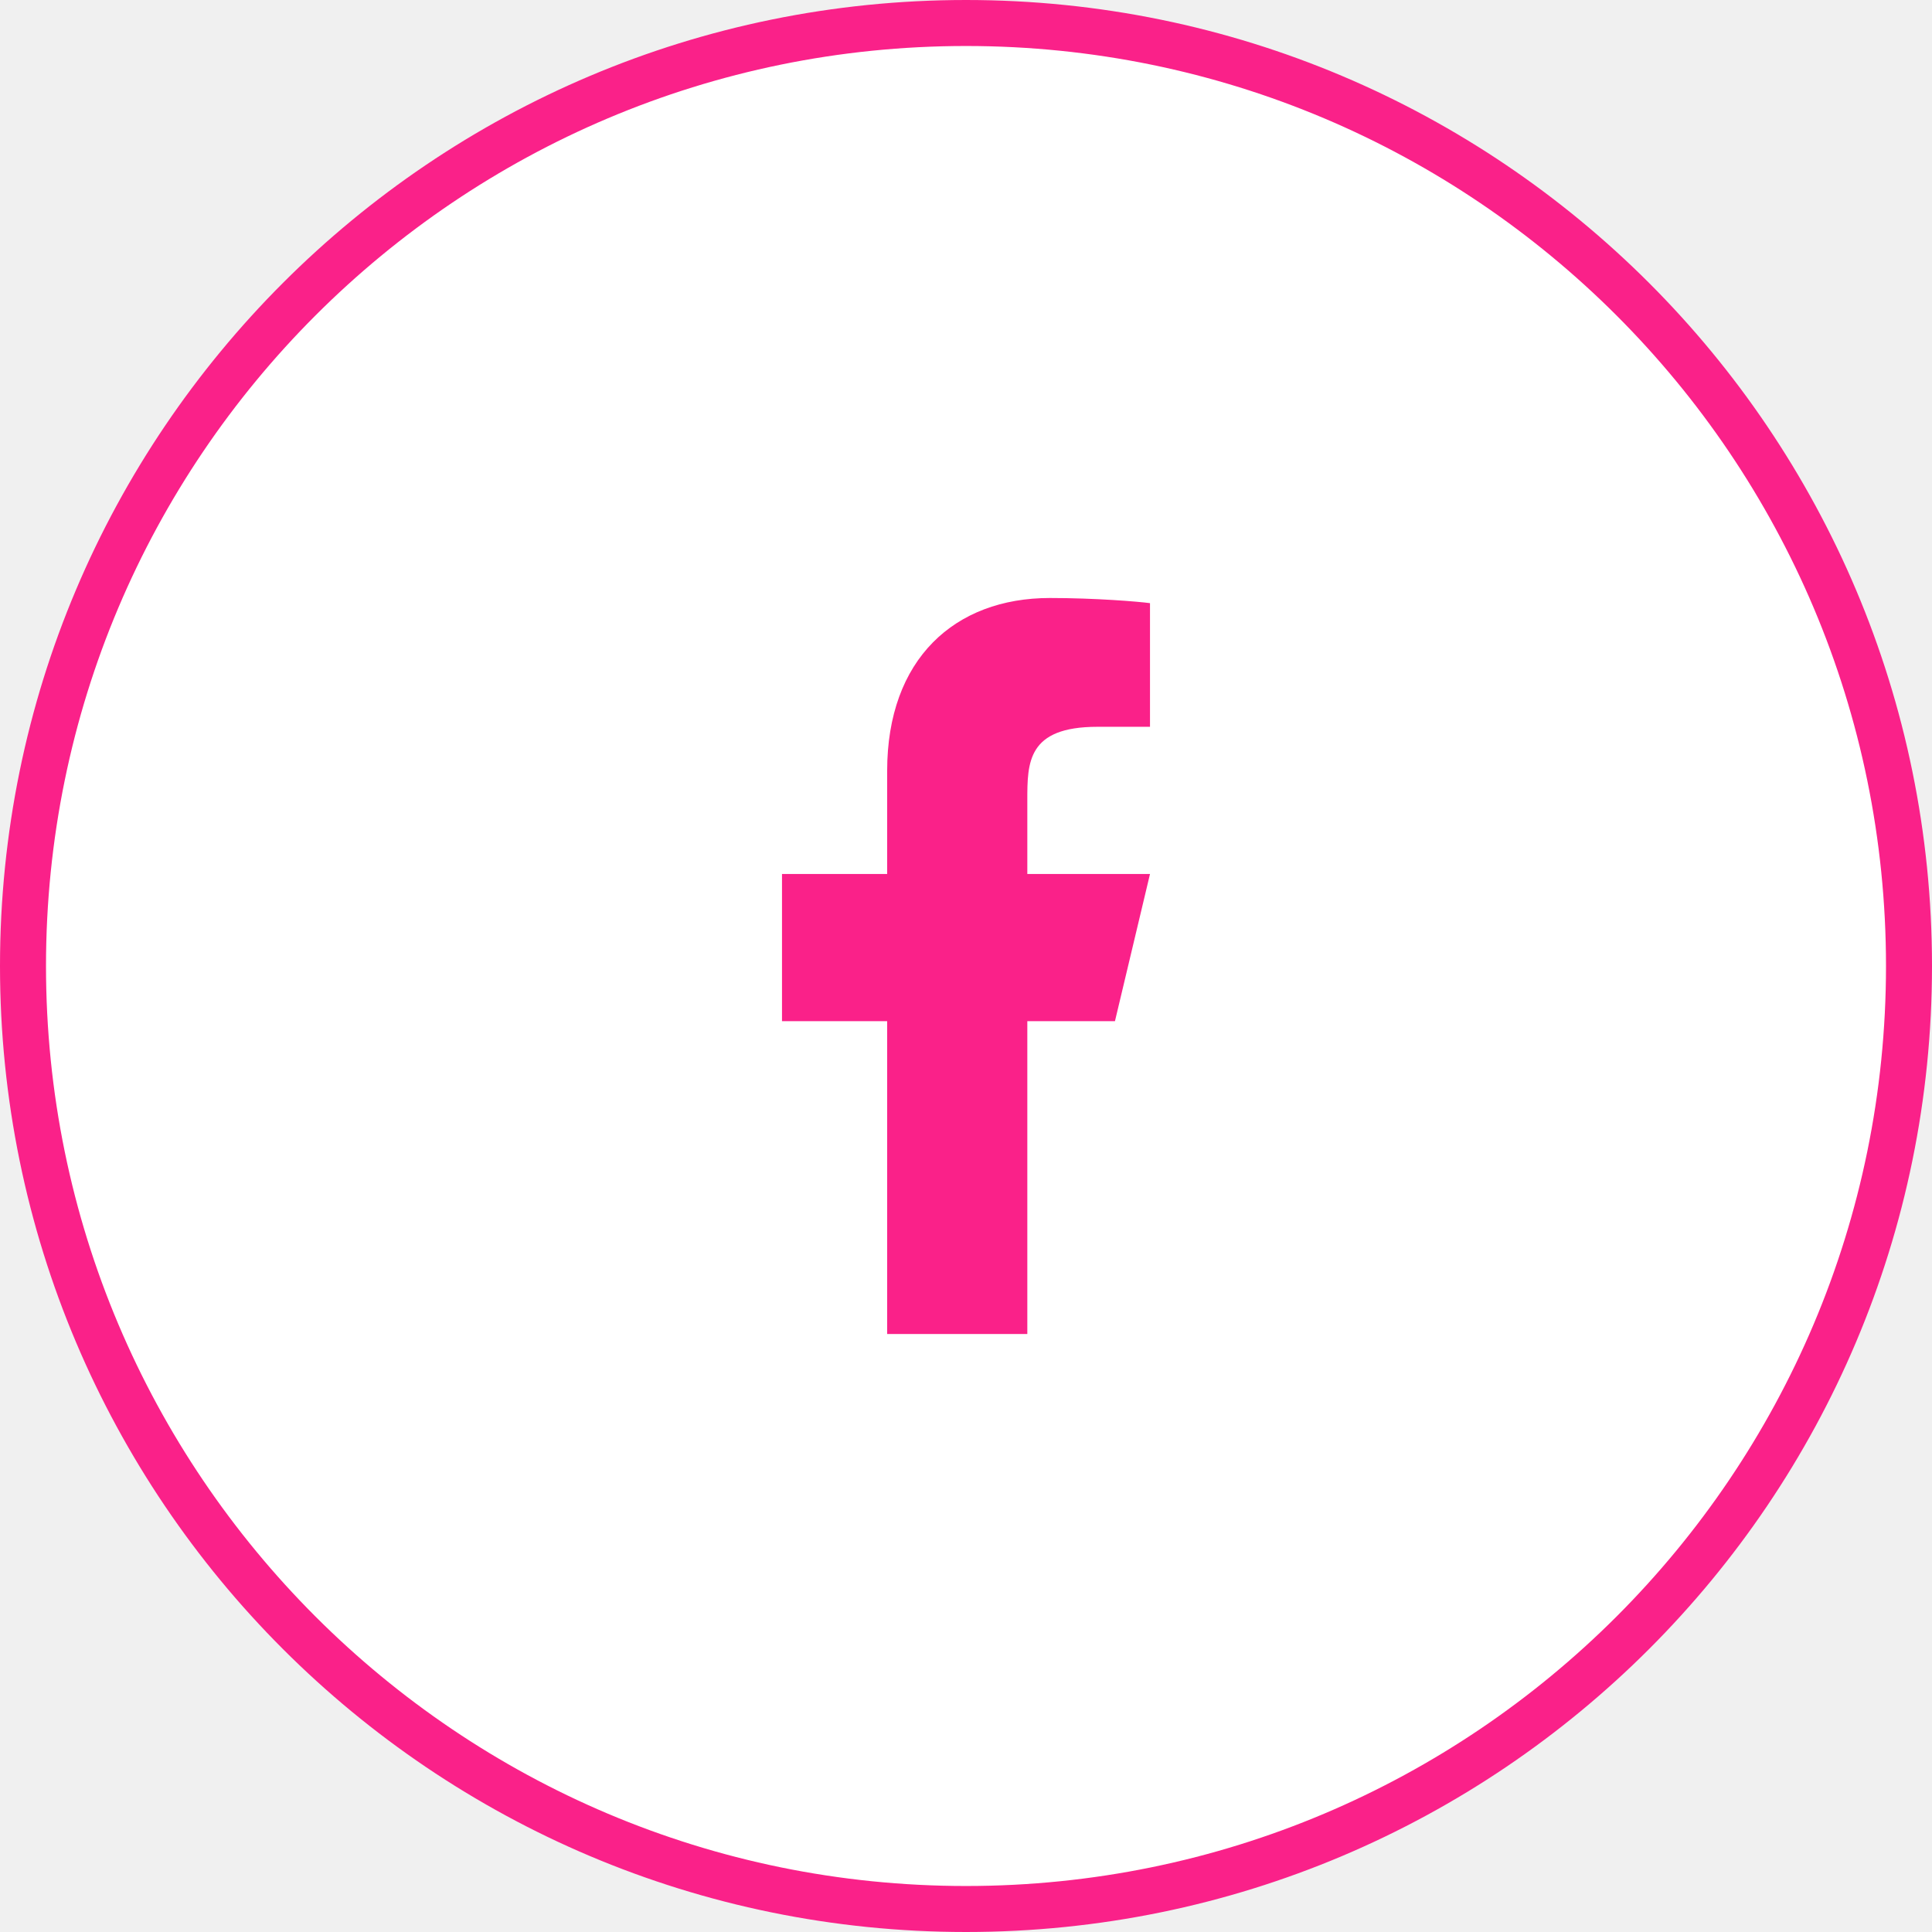
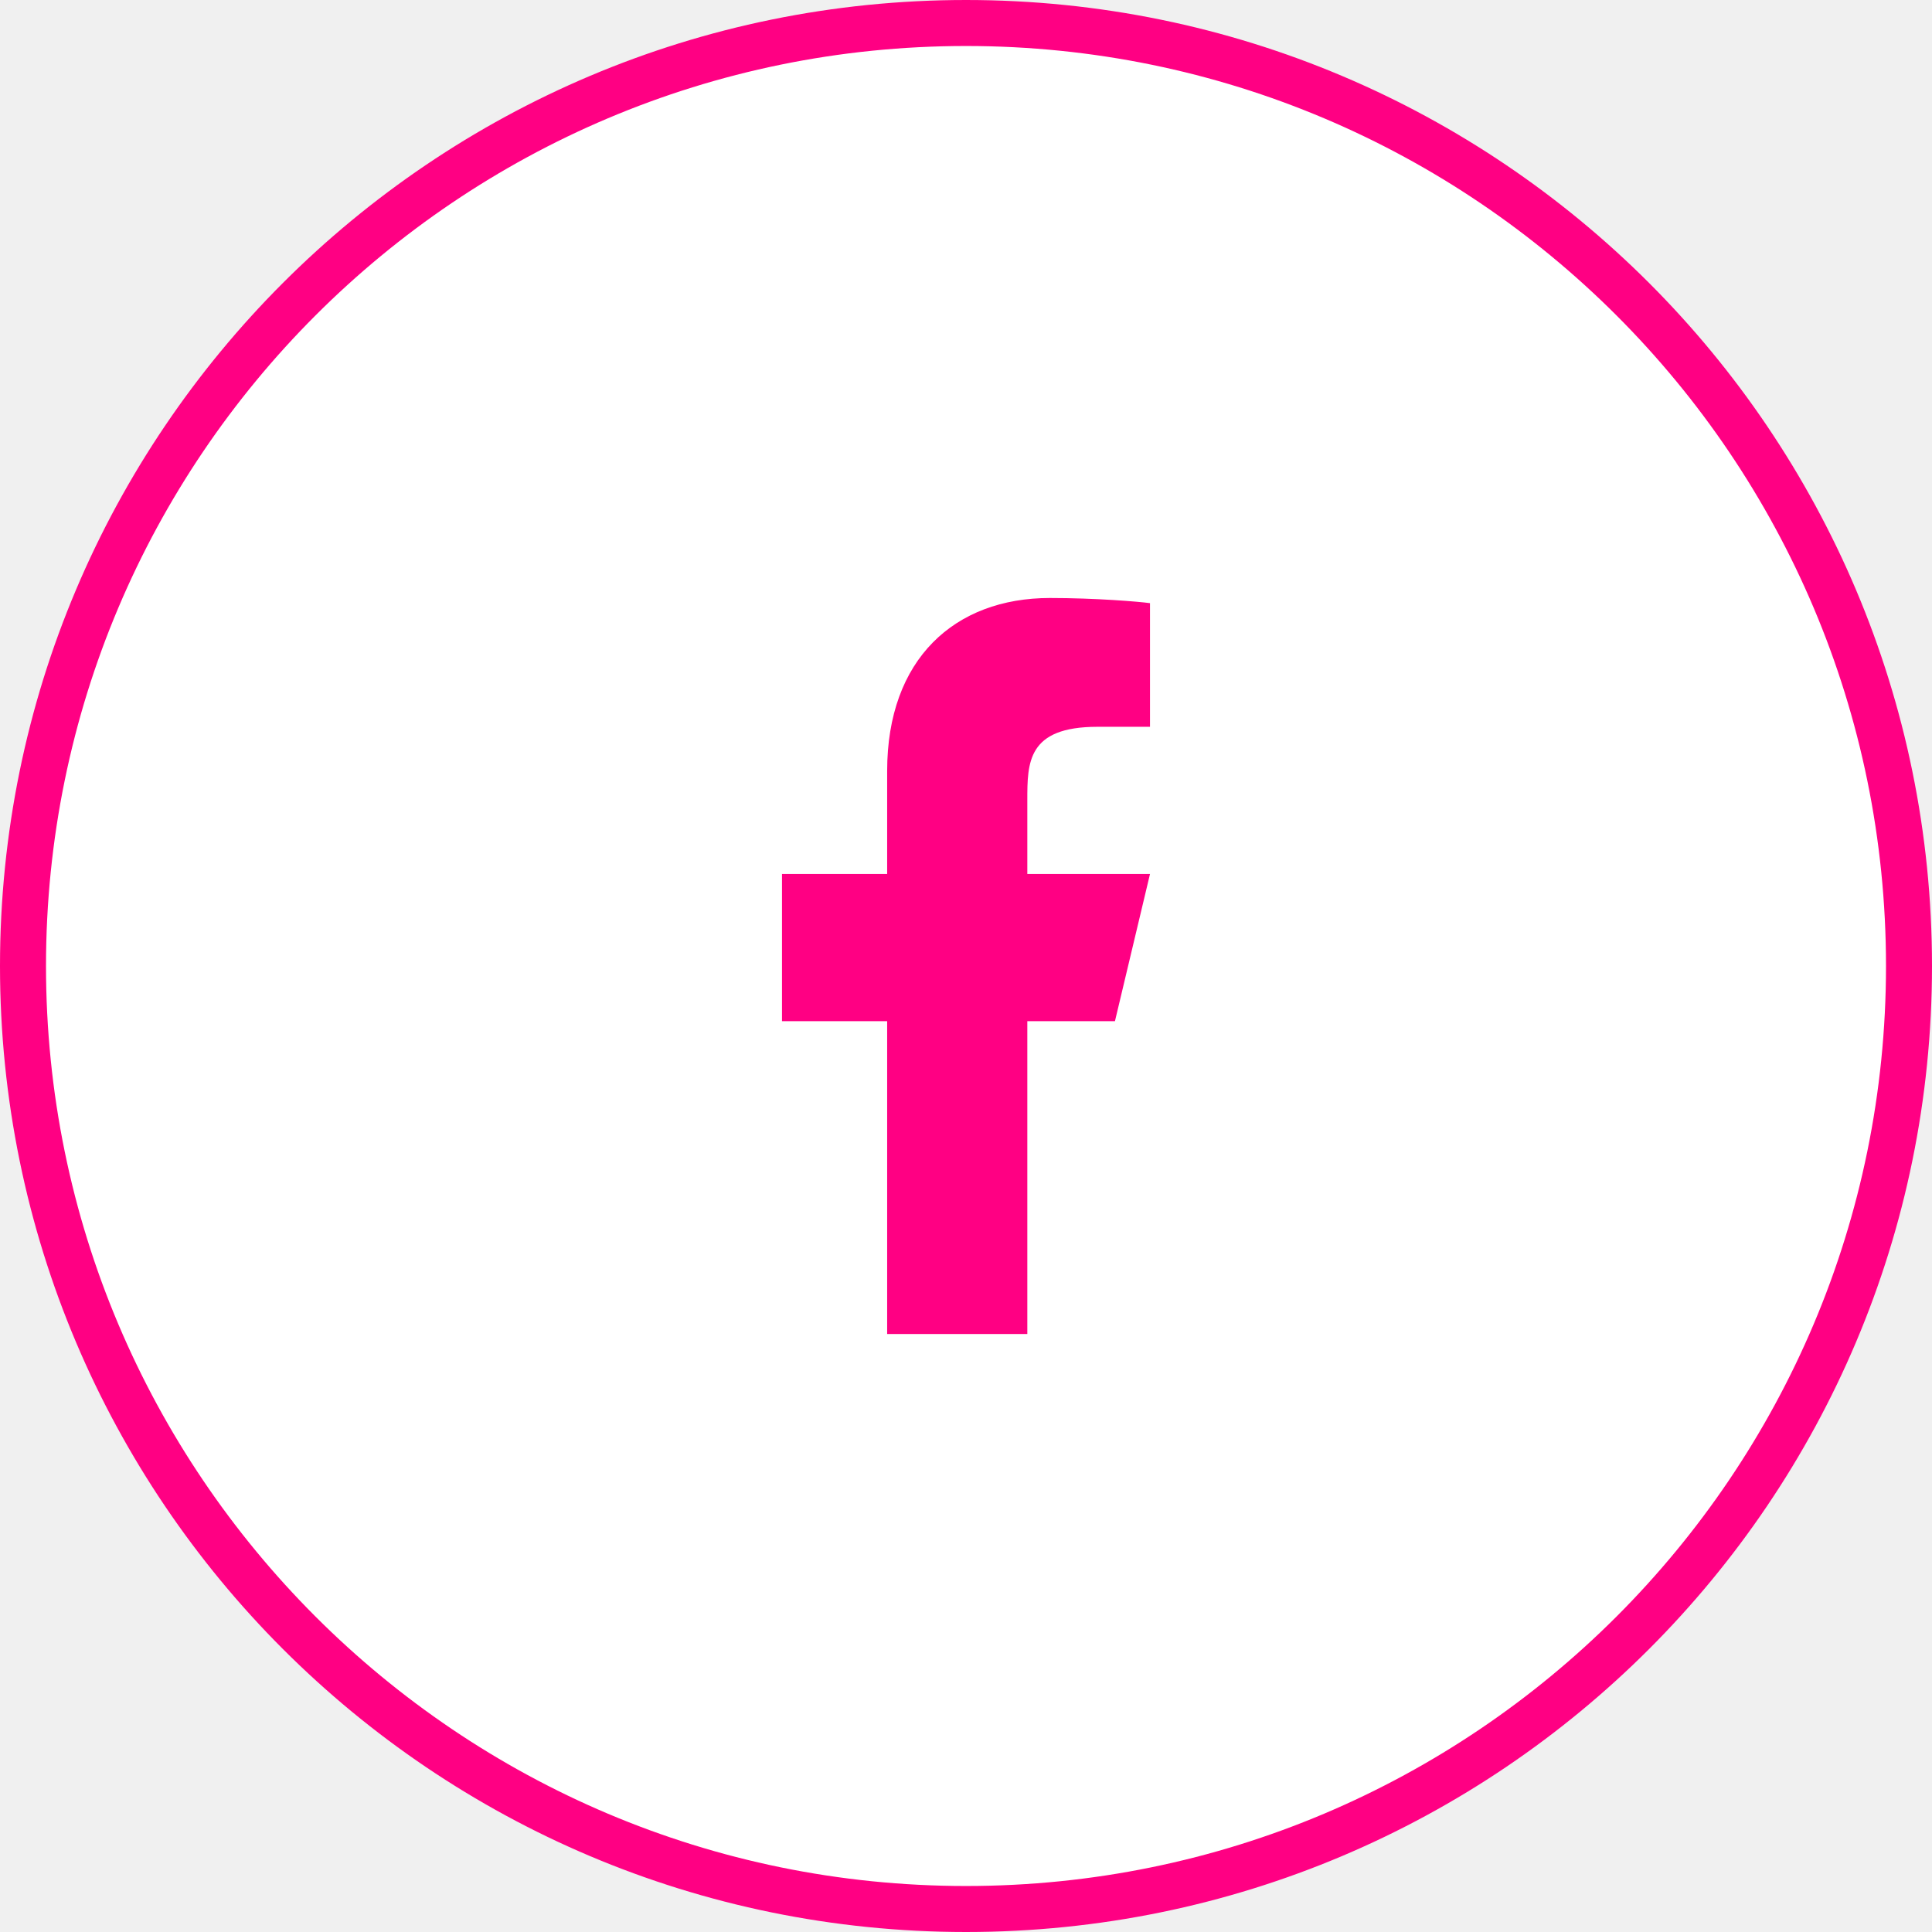
<svg xmlns="http://www.w3.org/2000/svg" width="42" height="42" viewBox="0 0 42 42" fill="none">
  <circle cx="21" cy="21" r="20.5" fill="white" stroke="url(#paint0_linear_36_2314)" />
  <path d="M22.333 22.2H24.238L25 19H22.333V17.4C22.333 16.576 22.333 15.8 23.857 15.8H25V13.112C24.752 13.078 23.814 13 22.823 13C20.755 13 19.286 14.326 19.286 16.76V19H17V22.2H19.286V29H22.333V22.2Z" fill="url(#paint1_linear_36_2314)" />
  <defs>
    <linearGradient id="paint0_linear_36_2314" x1="21" y1="0" x2="21" y2="42" gradientUnits="userSpaceOnUse">
-       <stop stop-color="#FA2189" />
-       <stop offset="1" stop-color="#FA2189" />
+       <stop stop-color="#FF0083" />
+       <stop offset="1" stop-color="#FF0083" />
    </linearGradient>
    <linearGradient id="paint1_linear_36_2314" x1="21" y1="13" x2="21" y2="29" gradientUnits="userSpaceOnUse">
-       <stop stop-color="#FA2189" />
-       <stop offset="1" stop-color="#FA2189" />
+       <stop stop-color="#FF0083" />
+       <stop offset="1" stop-color="#FF0083" />
    </linearGradient>
  </defs>
</svg>
